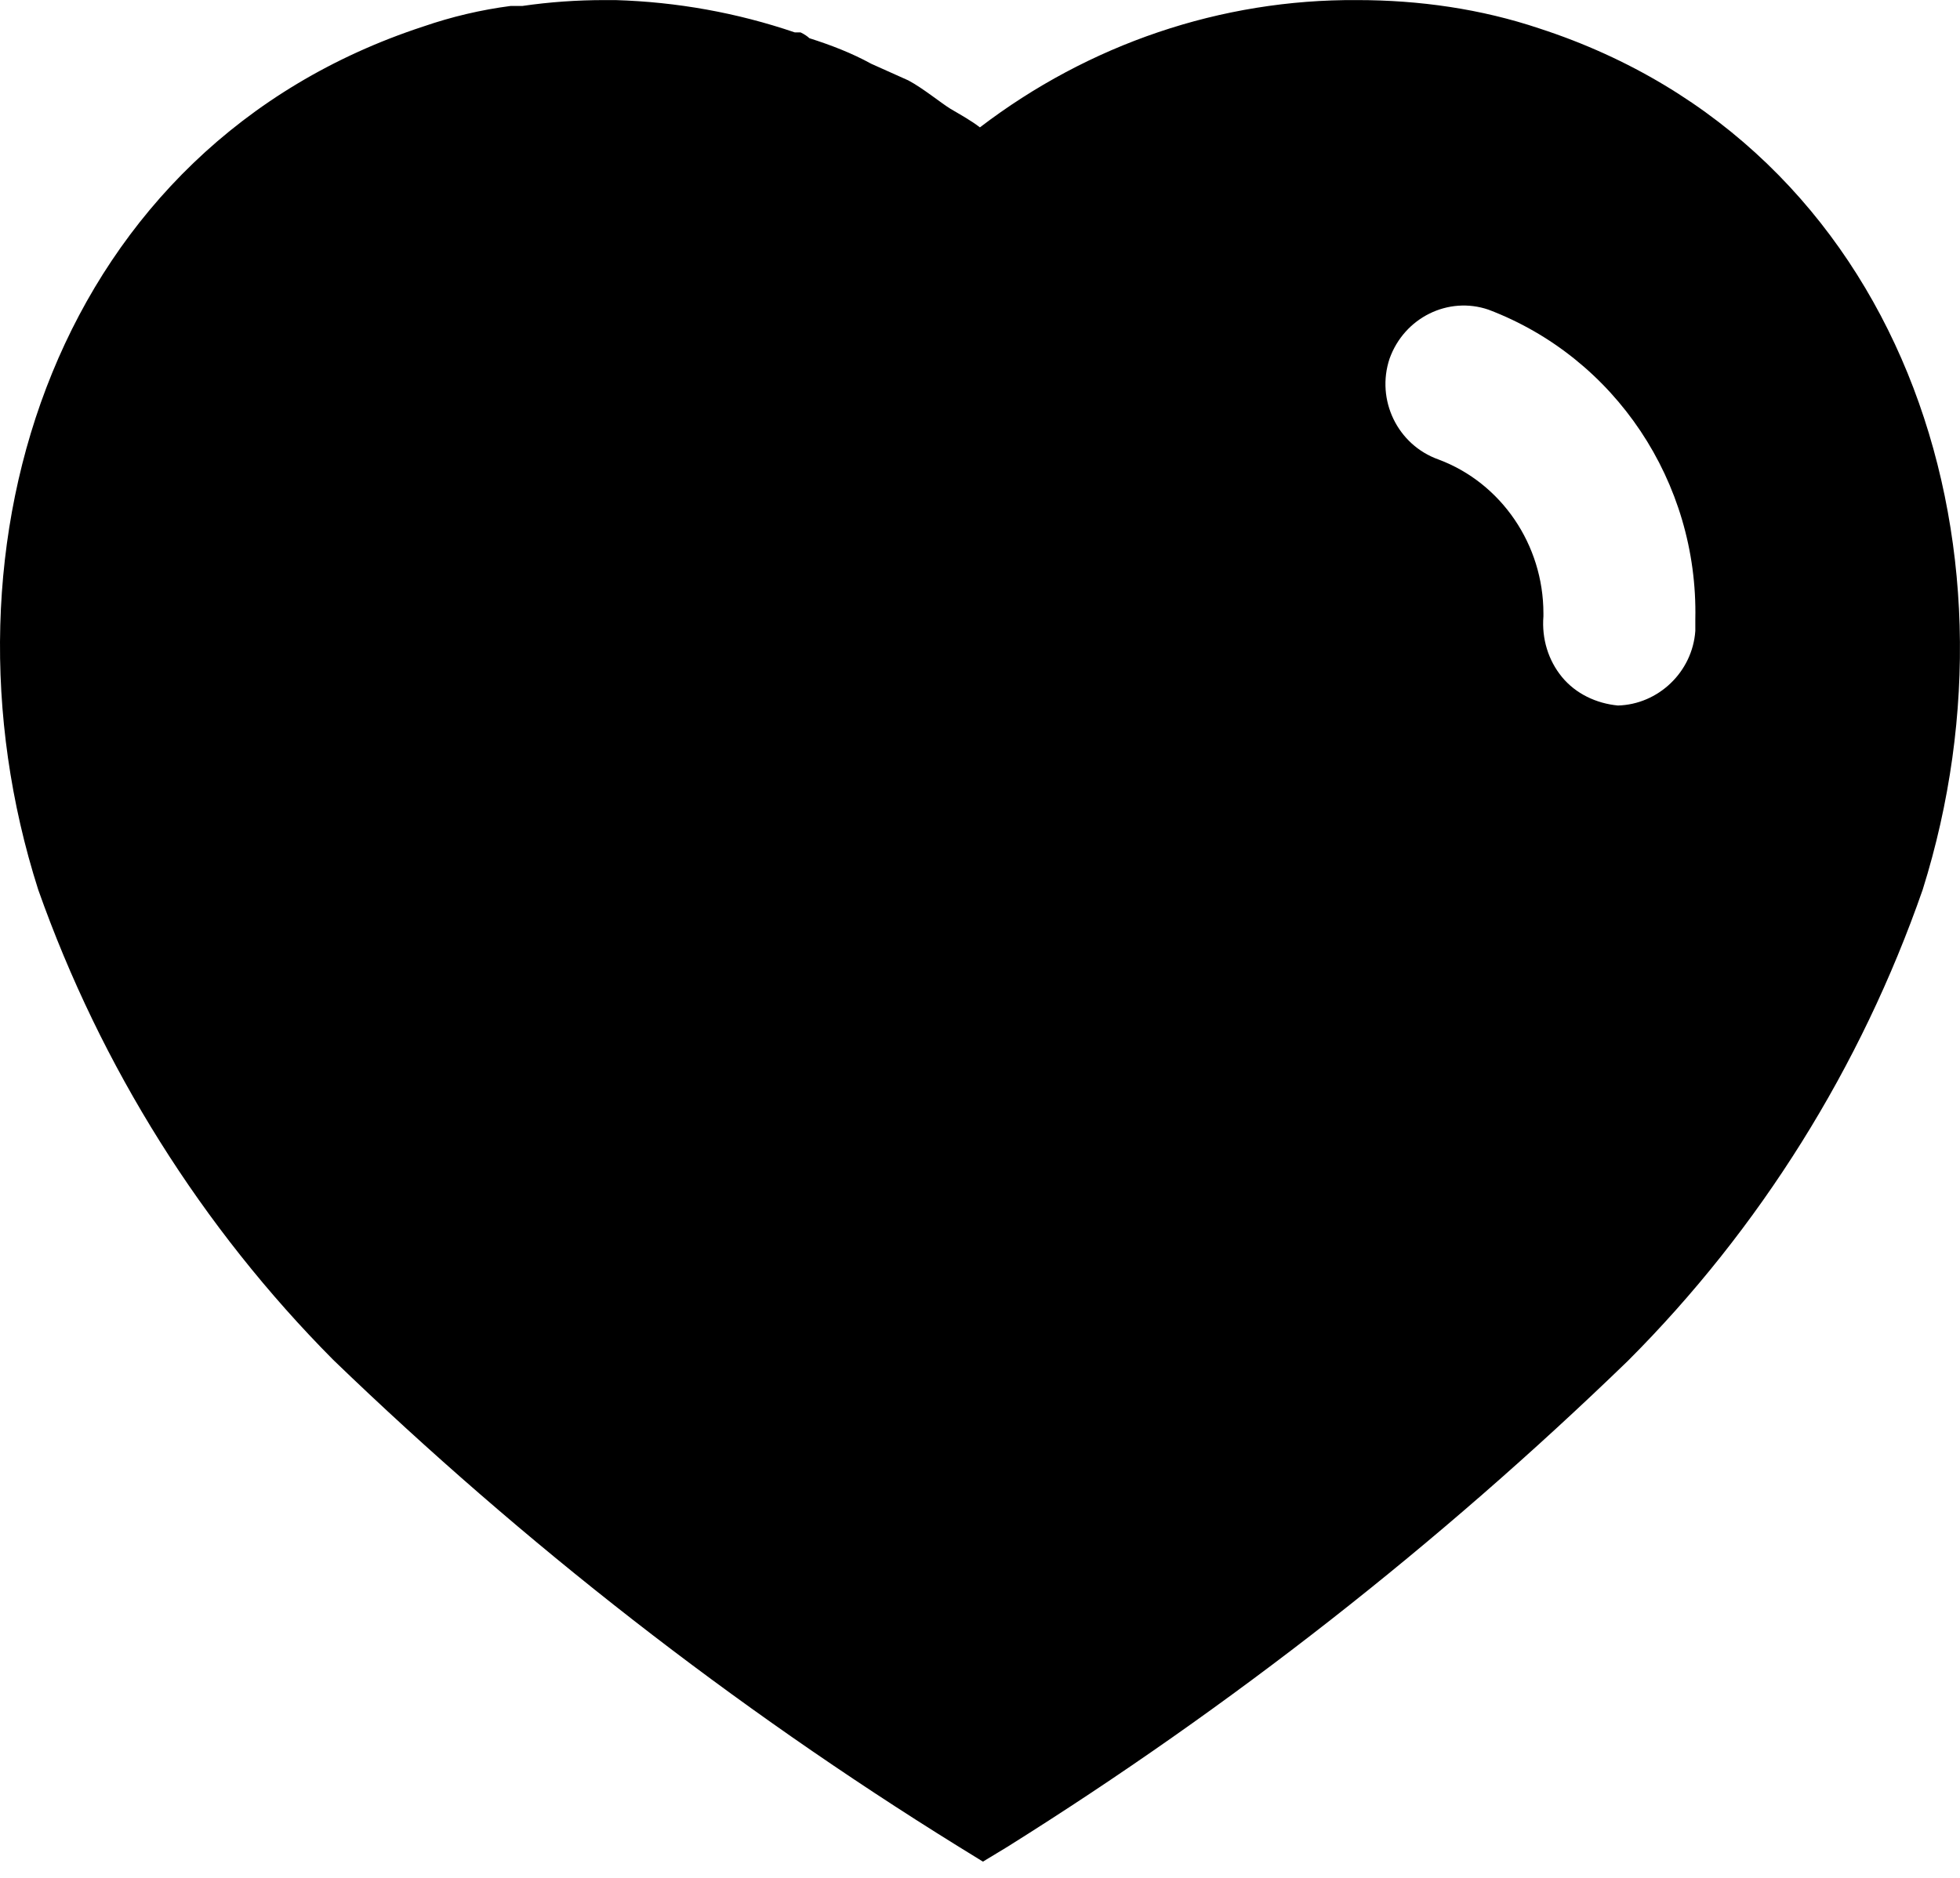
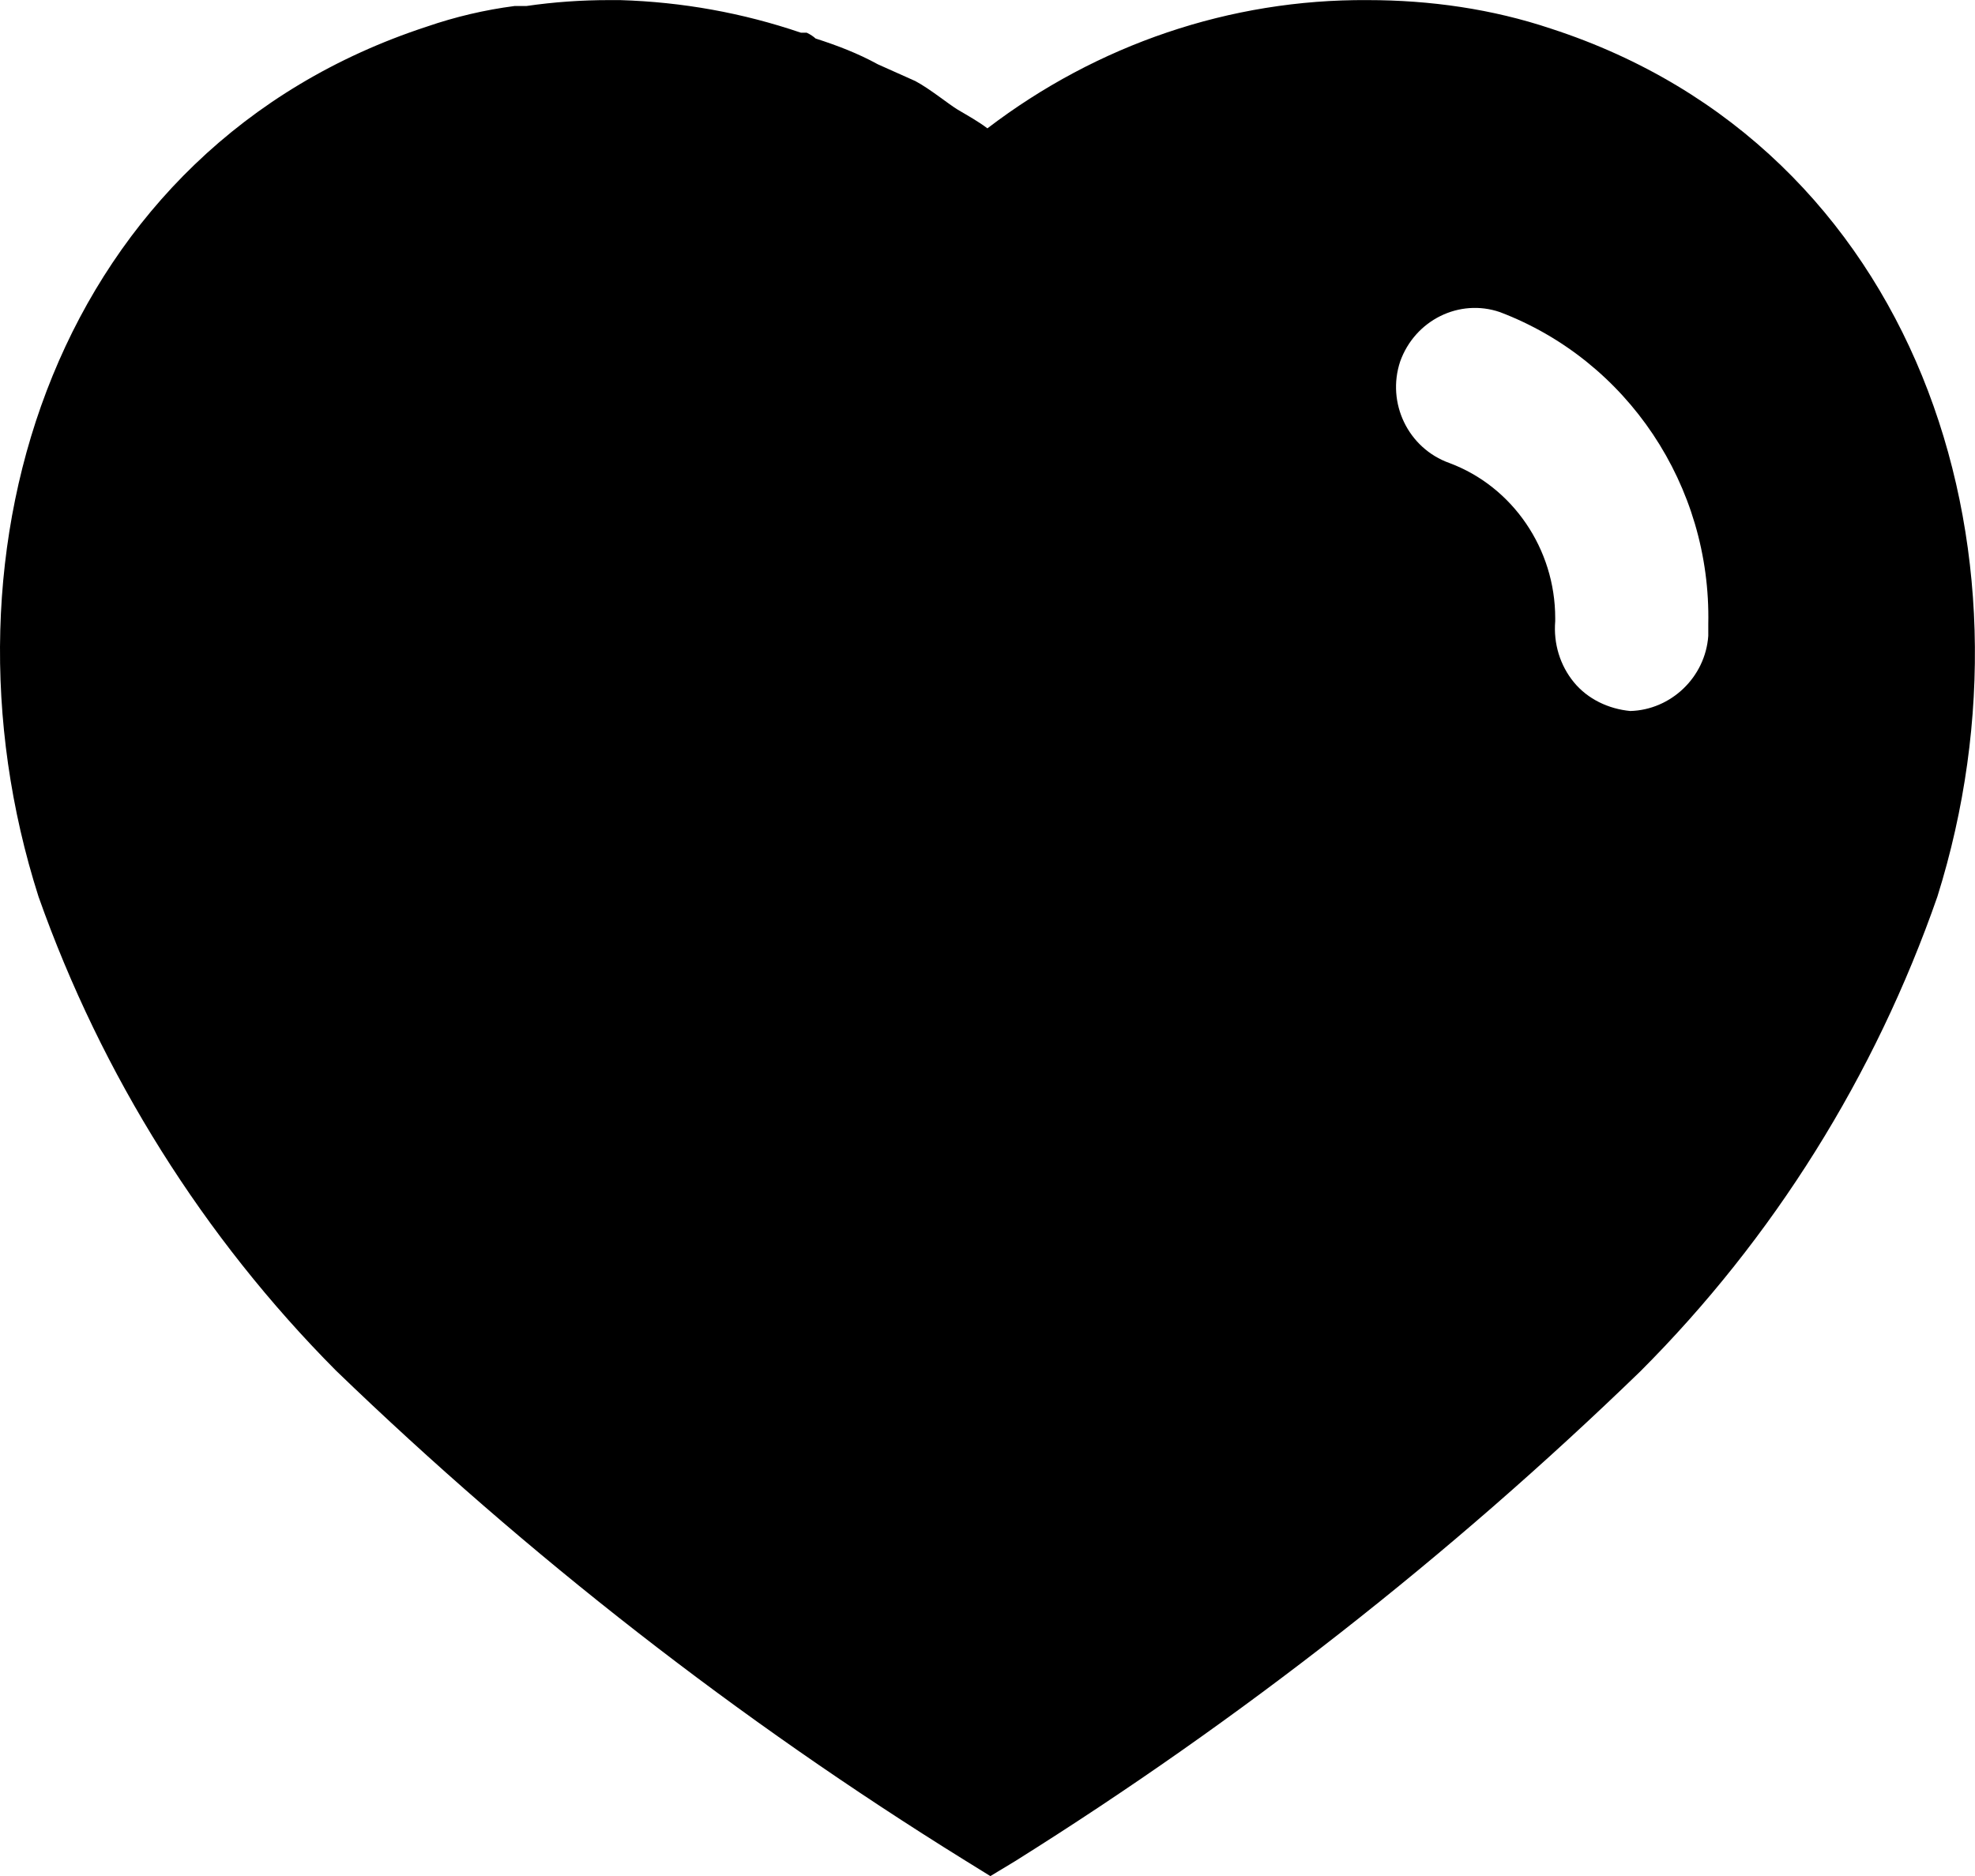
- <svg xmlns="http://www.w3.org/2000/svg" width="24" height="23" viewBox="0 0 24 23" fill="none">
-   <path d="M7.536 0.001C8.292 0.024 9.024 0.156 9.733 0.397H9.803C9.851 0.42 9.887 0.445 9.911 0.468C10.177 0.553 10.428 0.649 10.668 0.781L11.123 0.985C11.303 1.081 11.52 1.26 11.639 1.333C11.759 1.404 11.892 1.477 11.999 1.56C13.333 0.541 14.951 -0.011 16.619 0.001C17.377 0.001 18.133 0.108 18.851 0.349C23.28 1.789 24.877 6.649 23.543 10.897C22.787 13.068 21.551 15.049 19.933 16.668C17.615 18.912 15.073 20.904 12.335 22.62L12.036 22.801L11.723 22.608C8.977 20.904 6.42 18.912 4.081 16.656C2.473 15.037 1.236 13.068 0.468 10.897C-0.888 6.649 0.708 1.789 5.185 0.324C5.533 0.204 5.892 0.12 6.252 0.073H6.396C6.733 0.024 7.068 0.001 7.404 0.001H7.536ZM18.227 3.793C17.735 3.624 17.195 3.889 17.015 4.393C16.847 4.897 17.111 5.449 17.615 5.628C18.385 5.916 18.899 6.673 18.899 7.512V7.549C18.877 7.824 18.959 8.089 19.127 8.293C19.295 8.497 19.547 8.616 19.811 8.641C20.303 8.628 20.723 8.233 20.759 7.728V7.585C20.795 5.904 19.777 4.381 18.227 3.793Z" fill="black" />
+ <svg xmlns="http://www.w3.org/2000/svg" width="20" height="19" viewBox="0 0 20 19" fill="none">
+   <path d="M6.279 0.001C6.909 0.02 7.519 0.13 8.11 0.331H8.169C8.209 0.35 8.239 0.371 8.259 0.39C8.48 0.461 8.689 0.541 8.889 0.651L9.269 0.821C9.419 0.901 9.599 1.05 9.699 1.111C9.799 1.17 9.909 1.231 9.999 1.3C11.11 0.451 12.459 -0.009 13.849 0.001C14.48 0.001 15.11 0.09 15.709 0.291C19.4 1.491 20.73 5.541 19.619 9.081C18.989 10.89 17.959 12.541 16.61 13.89C14.679 15.76 12.56 17.42 10.279 18.85L10.029 19.001L9.769 18.84C7.48 17.42 5.349 15.76 3.401 13.88C2.061 12.531 1.03 10.89 0.39 9.081C-0.74 5.541 0.59 1.491 4.321 0.27C4.611 0.17 4.91 0.1 5.21 0.061H5.33C5.611 0.02 5.889 0.001 6.169 0.001H6.279ZM15.189 3.161C14.779 3.02 14.329 3.241 14.179 3.661C14.039 4.081 14.259 4.541 14.679 4.69C15.32 4.93 15.749 5.561 15.749 6.26V6.291C15.73 6.52 15.799 6.741 15.939 6.911C16.079 7.081 16.289 7.18 16.509 7.201C16.919 7.19 17.269 6.861 17.299 6.44V6.321C17.329 4.92 16.48 3.651 15.189 3.161Z" fill="black" />
</svg>
